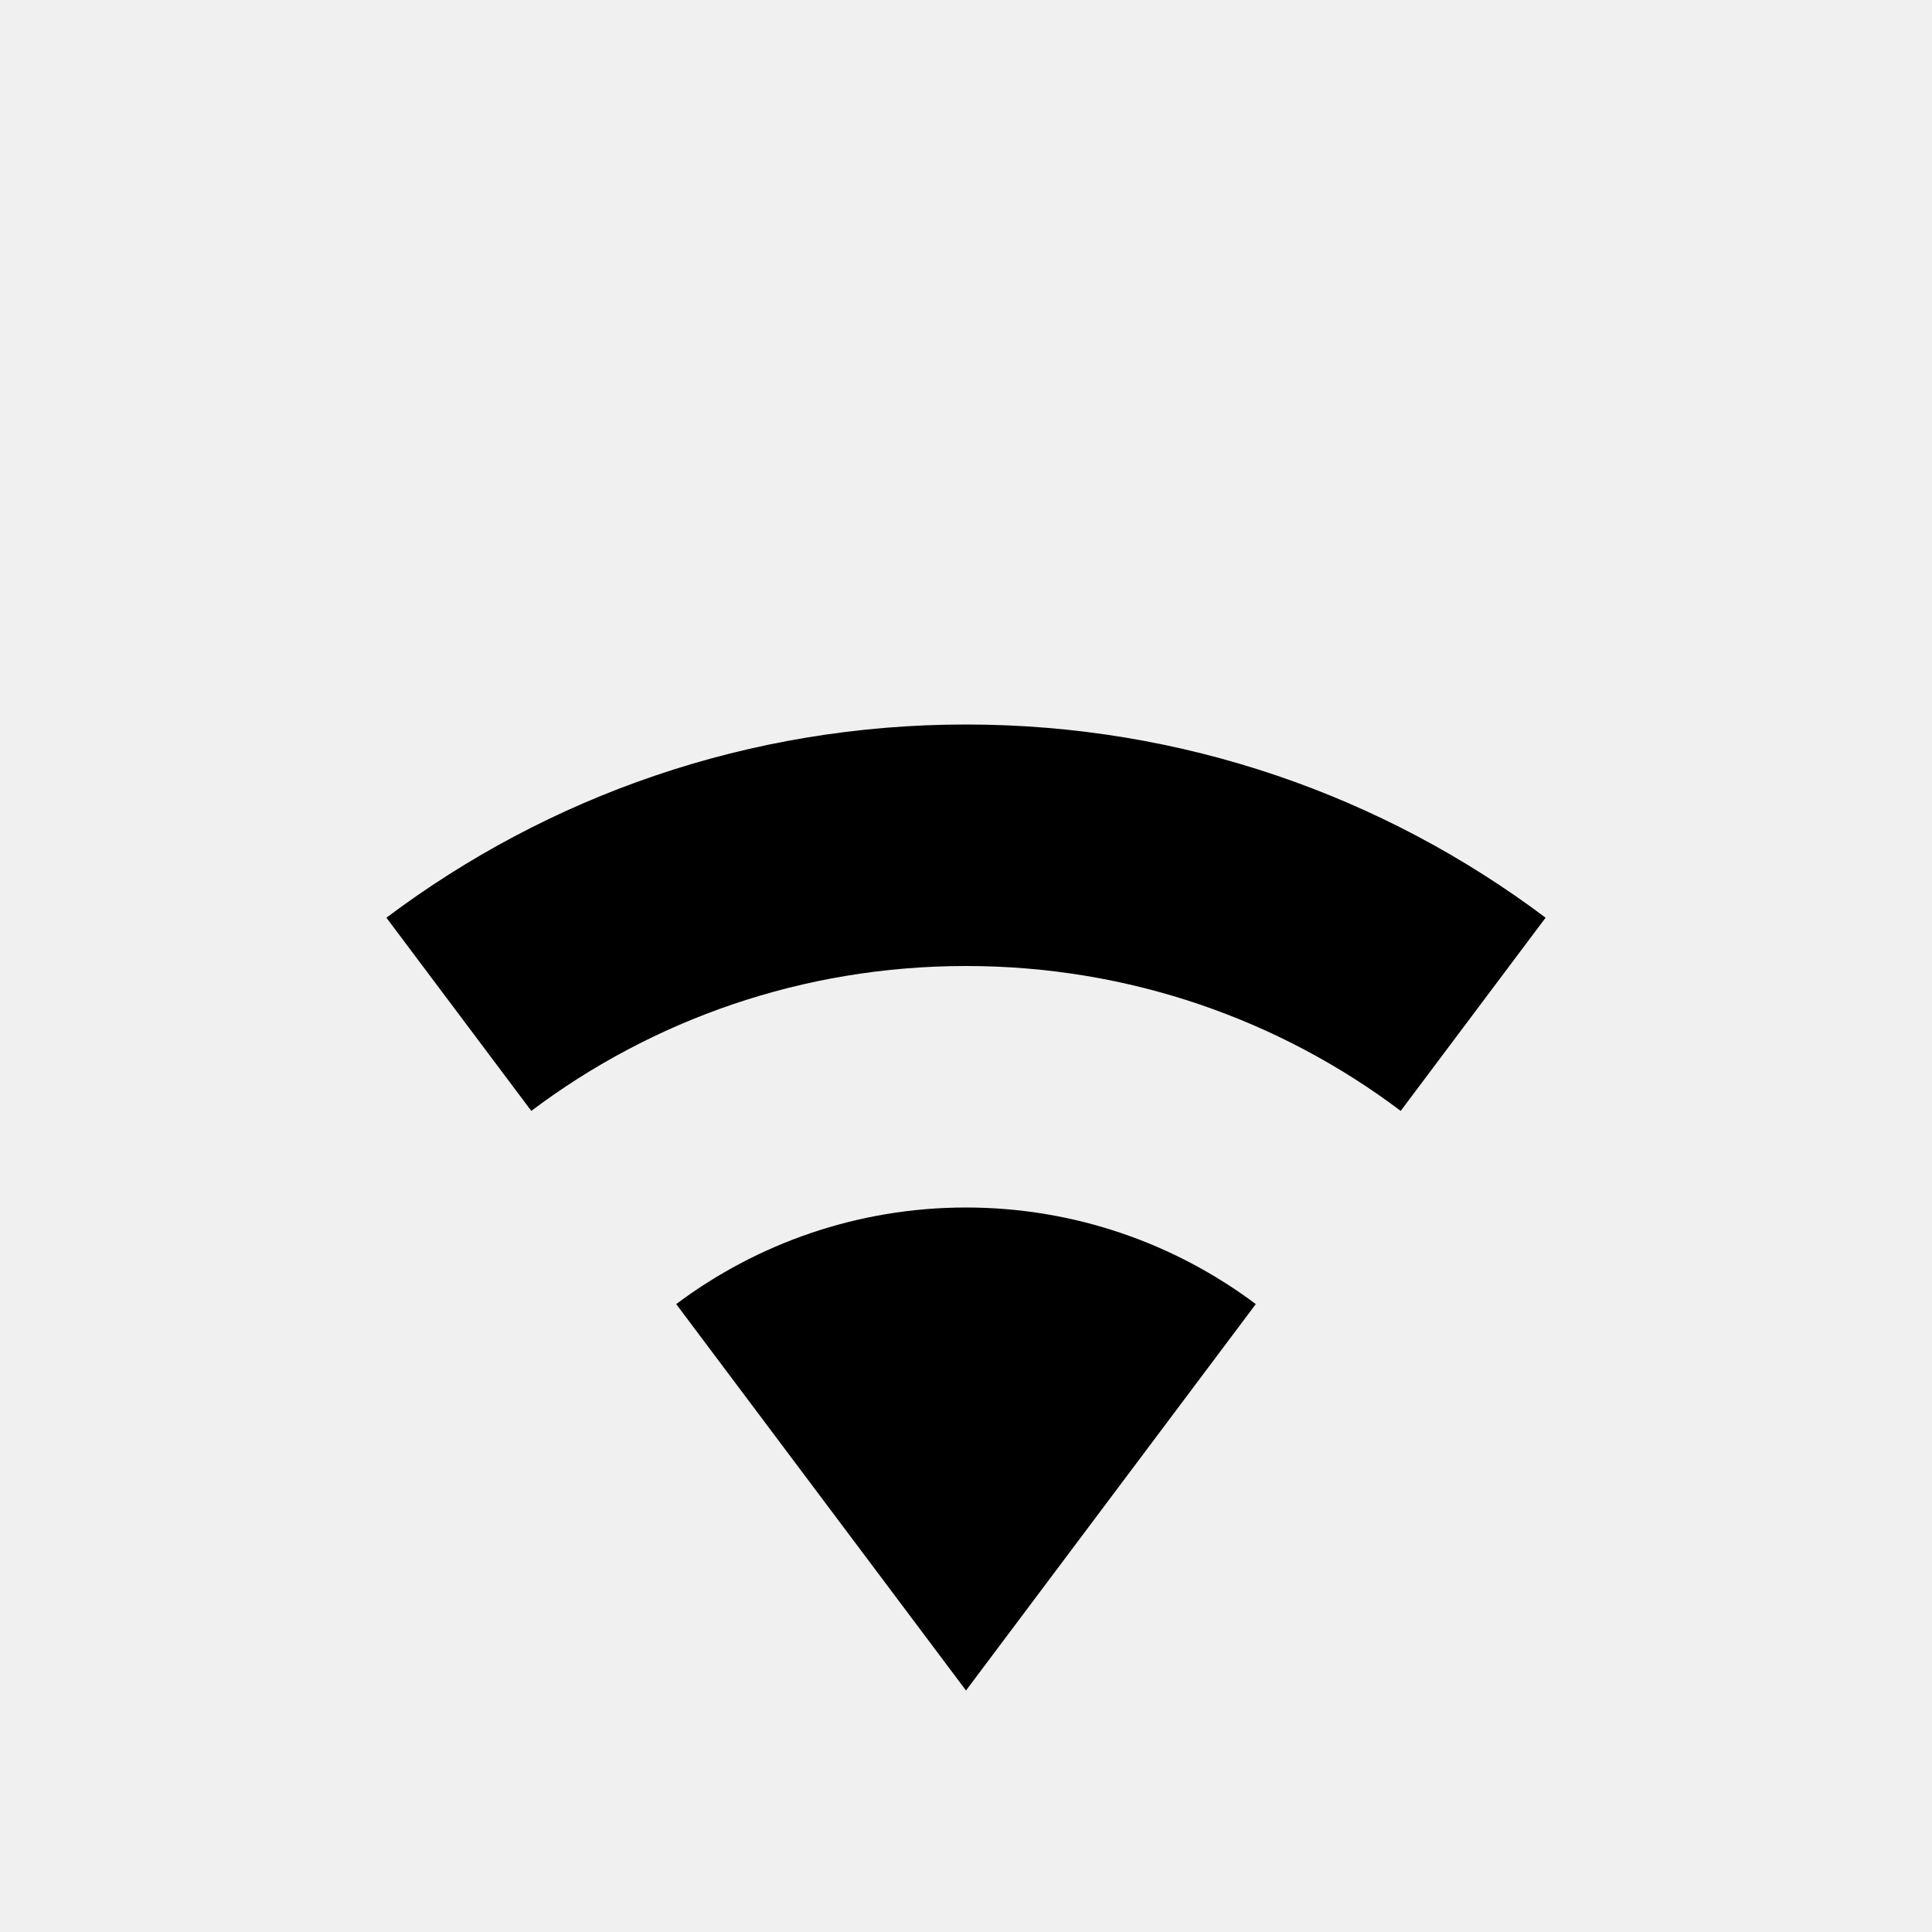
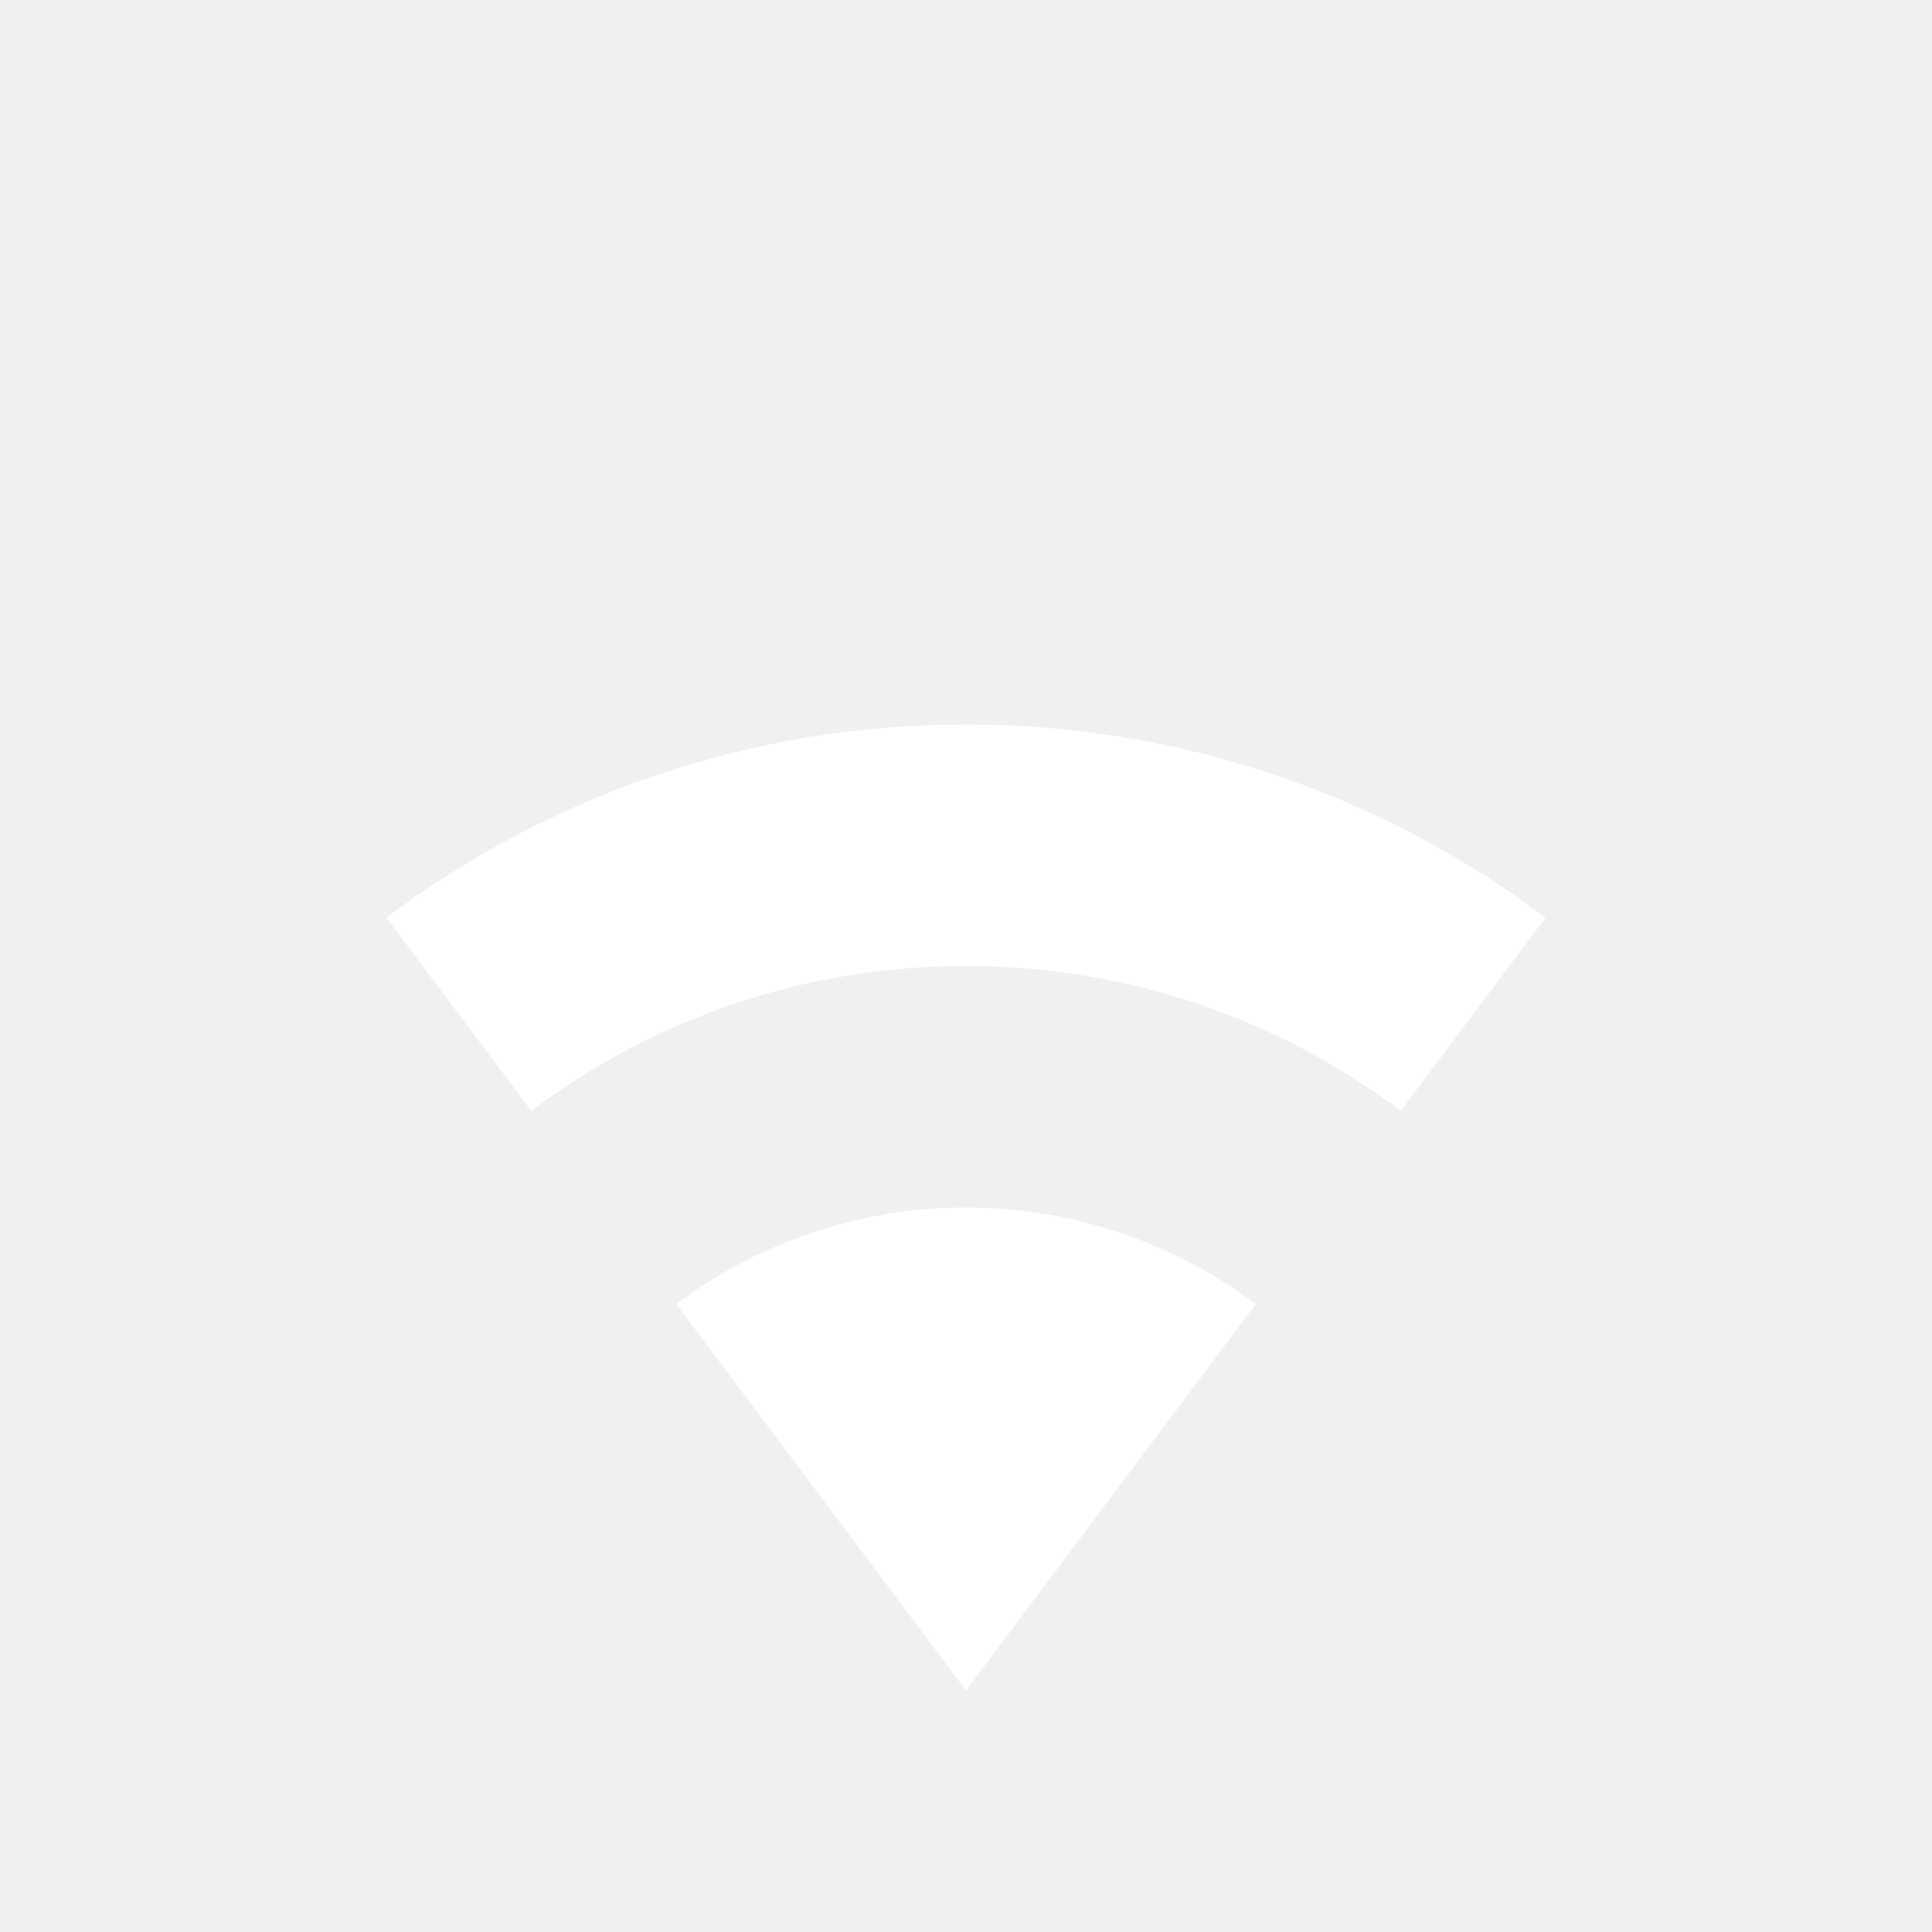
<svg xmlns="http://www.w3.org/2000/svg" version="1.1" width="24" height="24" viewBox="0 0 24 24" id="svg892">
  <defs id="defs896" />
-   <path d="m 12,21 3.6,-4.8 C 14.6,15.45 13.35,15 12,15 10.65,15 9.4,15.45 8.4,16.2 L 12,21 M 12,9 C 9.3,9 6.81,9.89 4.8,11.4 l 1.8,2.4 C 8.1,12.67 9.97,12 12,12 c 2.03,0 3.9,0.67 5.4,1.8 l 1.8,-2.4 C 17.19,9.89 14.7,9 12,9 Z" id="path890" style="fill:#000000;font-variation-settings:normal;opacity:1;vector-effect:none;fill-opacity:1;stroke-width:1;stroke-linecap:butt;stroke-linejoin:miter;stroke-miterlimit:4;stroke-dasharray:none;stroke-dashoffset:0;stroke-opacity:1;-inkscape-stroke:none;stop-color:#000000;stop-opacity:1" />
+   <path d="m 12,21 3.6,-4.8 C 14.6,15.45 13.35,15 12,15 10.65,15 9.4,15.45 8.4,16.2 L 12,21 M 12,9 C 9.3,9 6.81,9.89 4.8,11.4 l 1.8,2.4 C 8.1,12.67 9.97,12 12,12 c 2.03,0 3.9,0.67 5.4,1.8 l 1.8,-2.4 C 17.19,9.89 14.7,9 12,9 Z" id="path890" style="fill:#ffffff;font-variation-settings:normal;opacity:1;vector-effect:none;fill-opacity:1;stroke-width:1;stroke-linecap:butt;stroke-linejoin:miter;stroke-miterlimit:4;stroke-dasharray:none;stroke-dashoffset:0;stroke-opacity:1;-inkscape-stroke:none;stop-color:#ffffff;stop-opacity:1" />
</svg>
